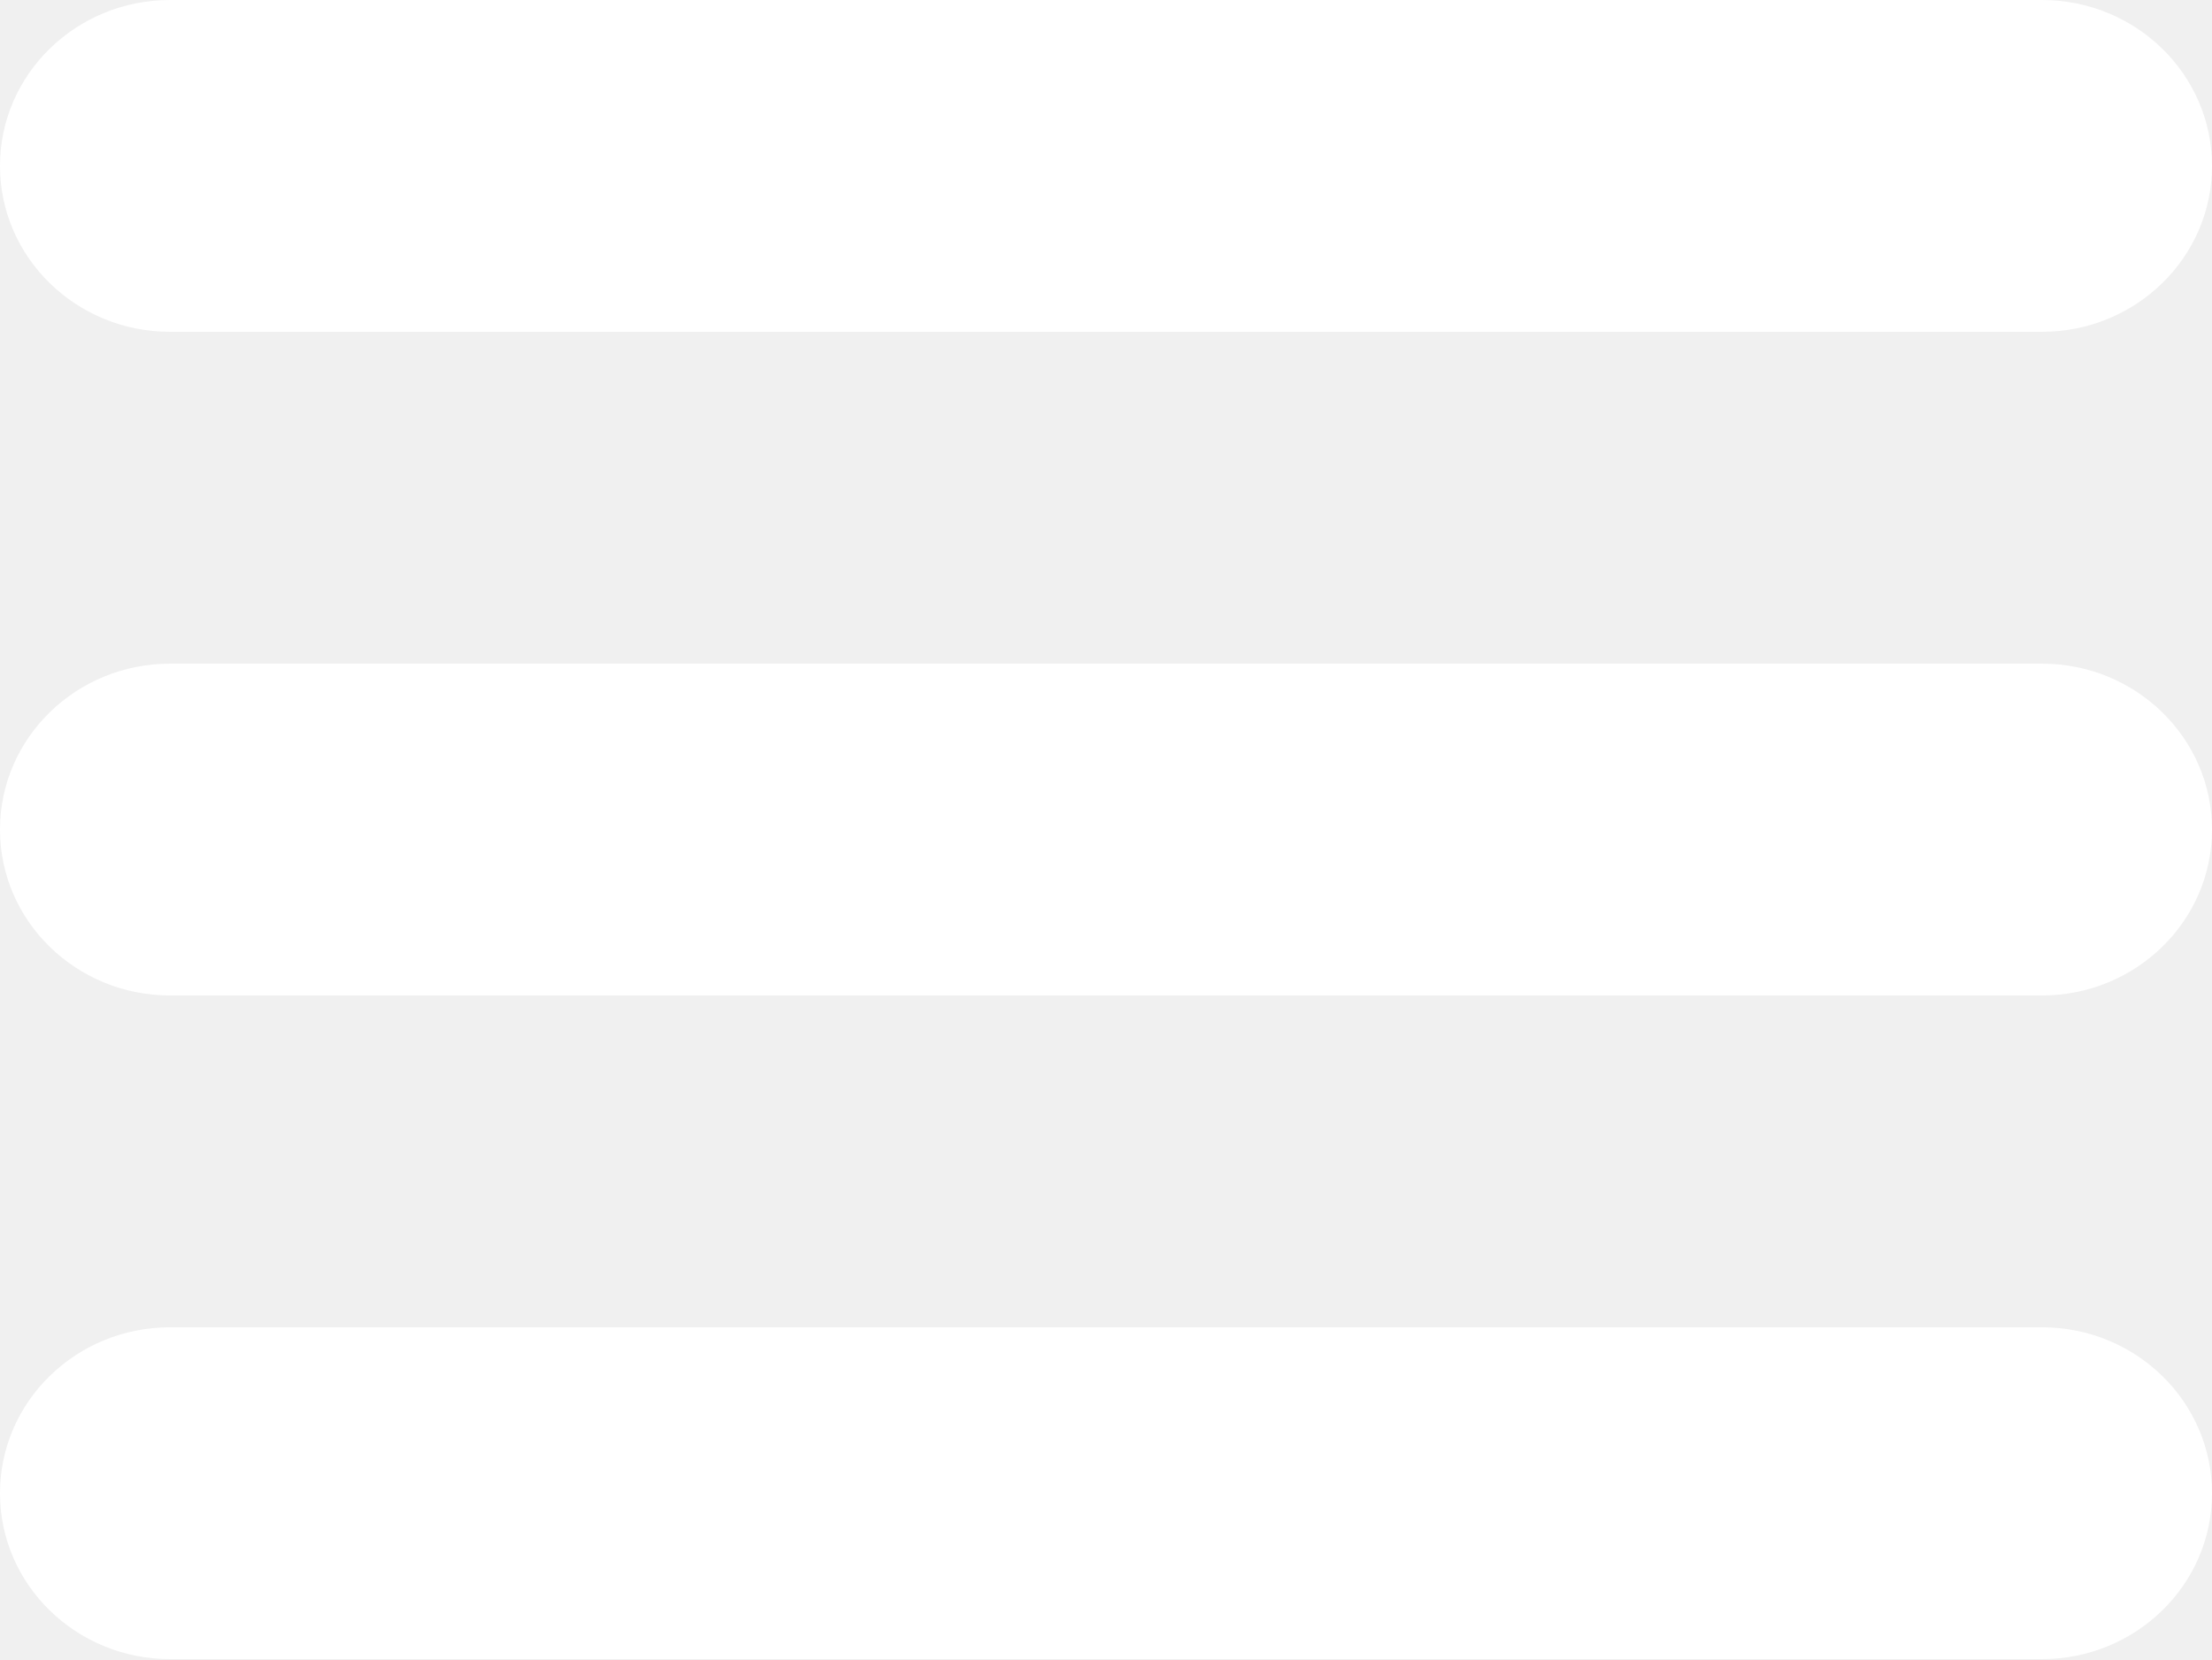
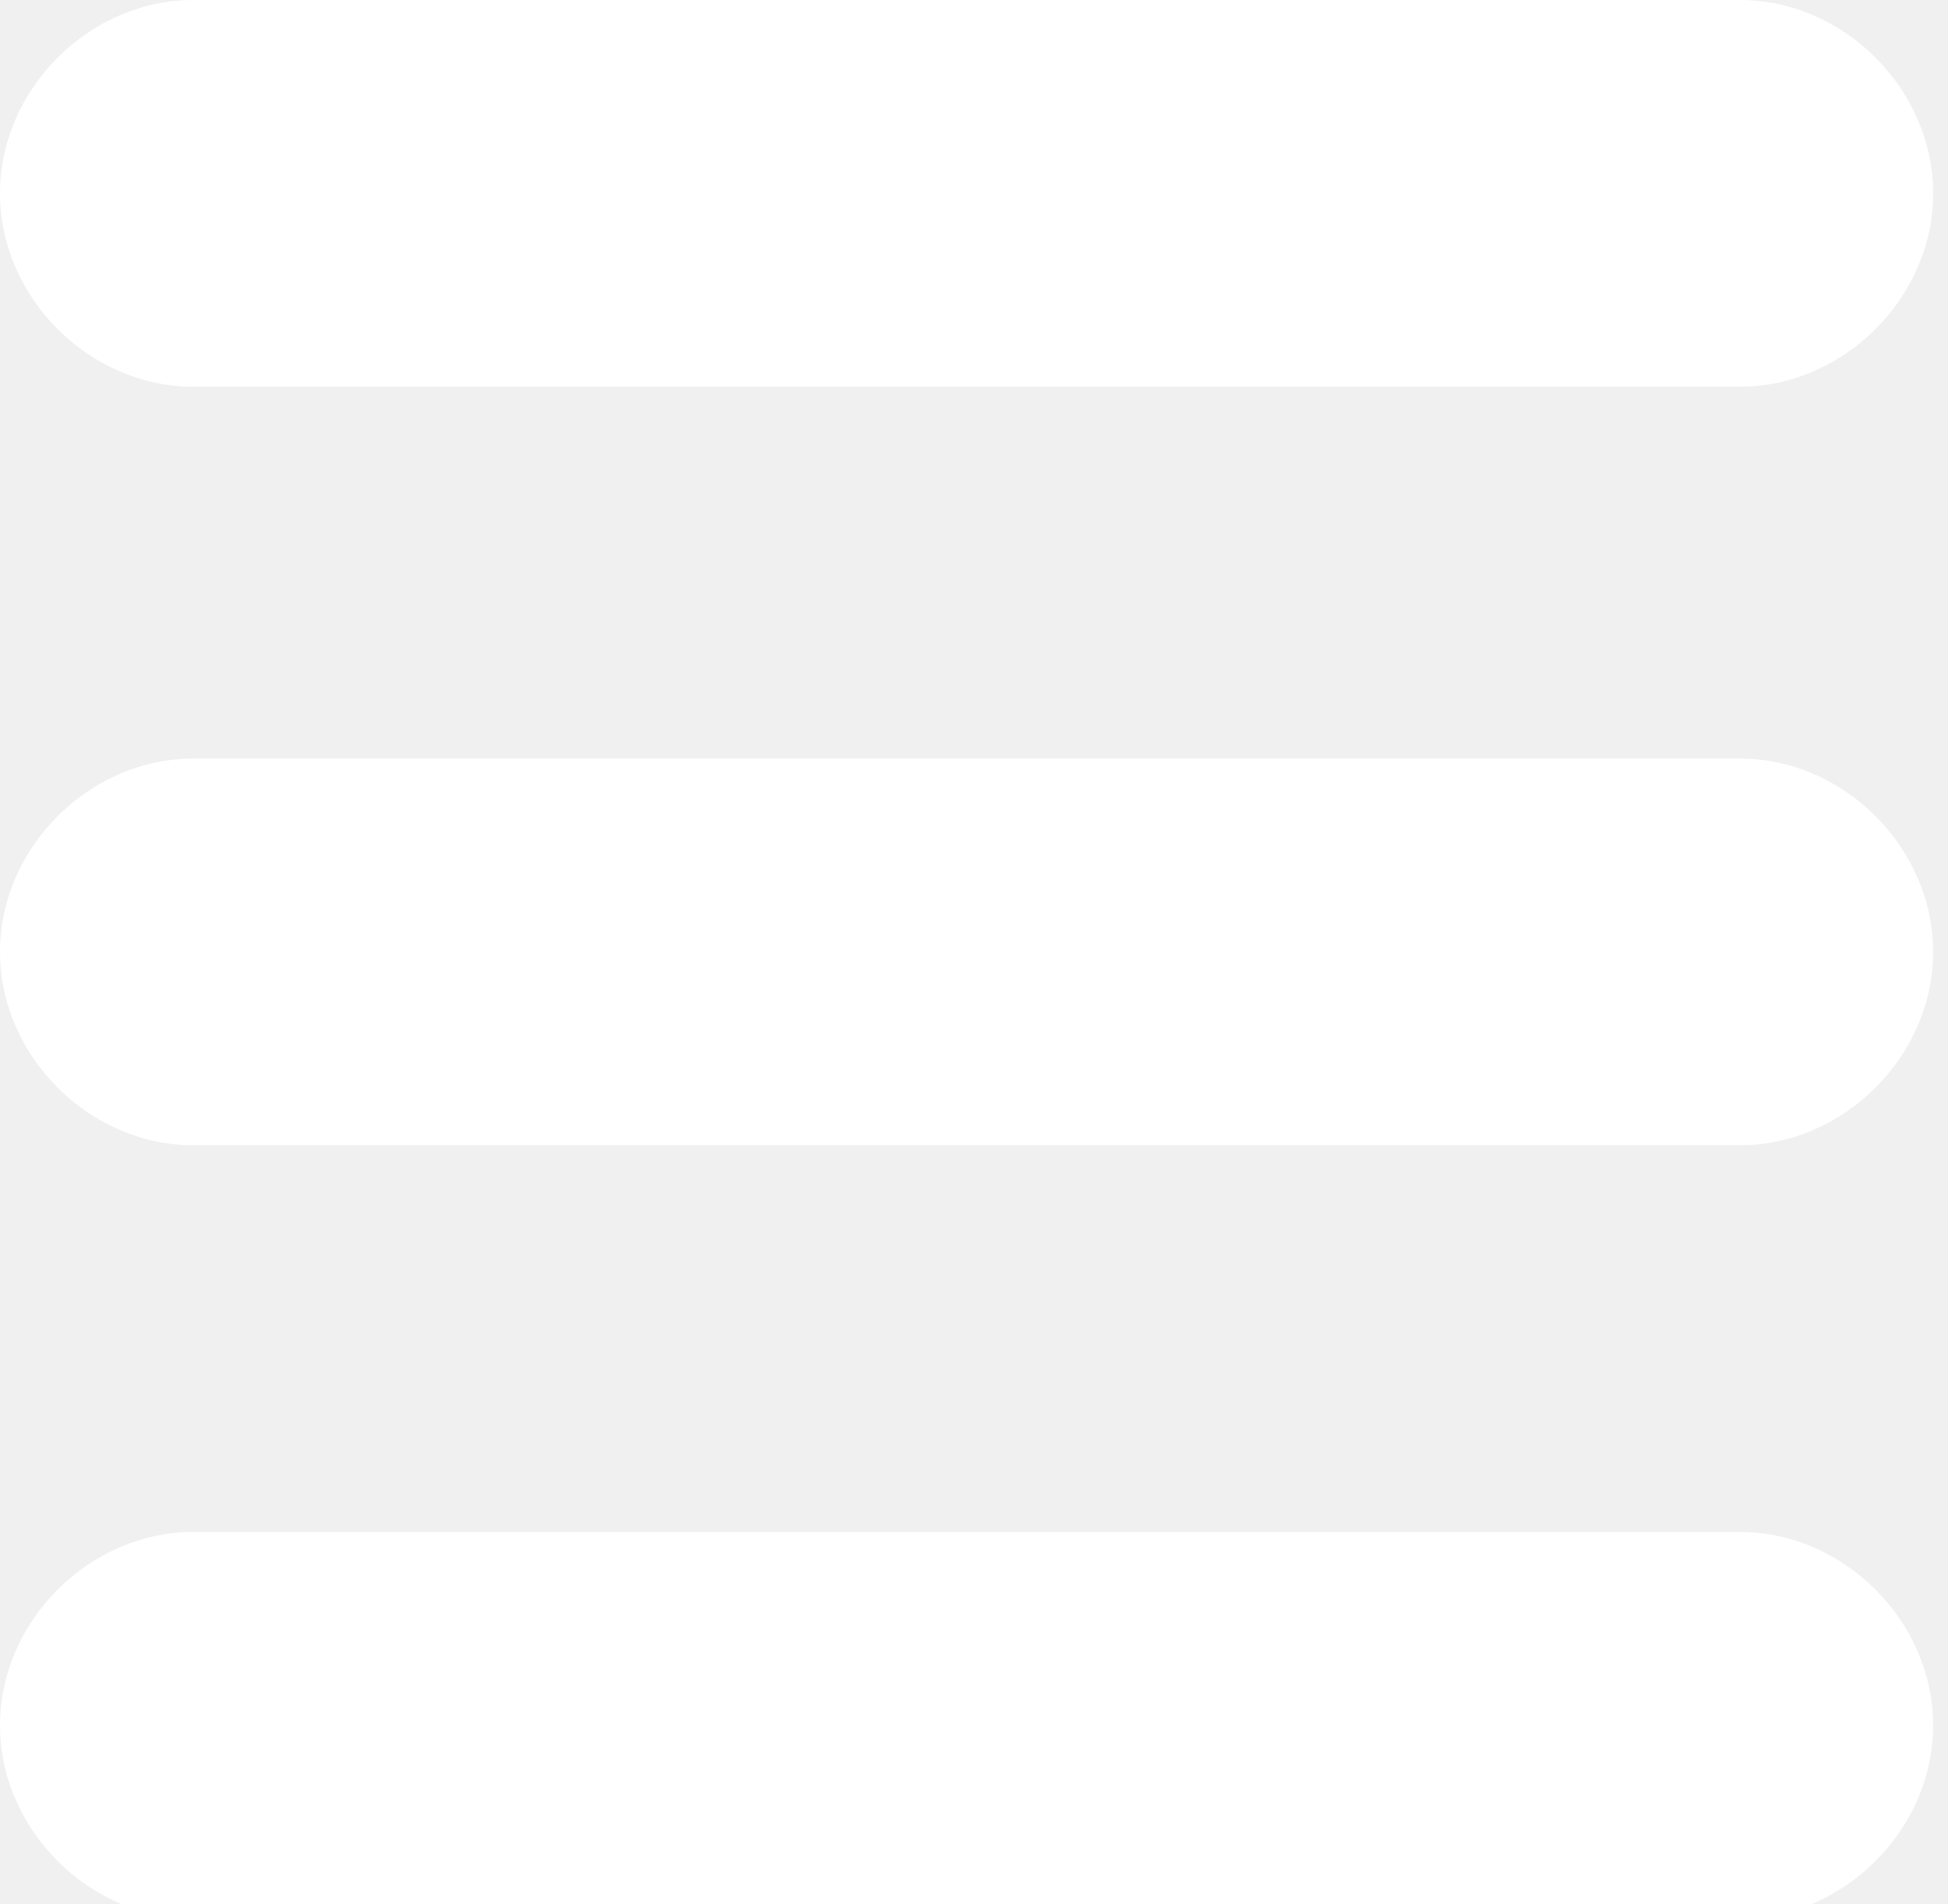
- <svg xmlns="http://www.w3.org/2000/svg" version="1.1" class="menu-icon-svg" x="0px" y="0px" width="28" height="21" viewBox="0 0 28 21" enable-background="new 0 0 28 21" xml:space="preserve">
-   <path fill-rule="evenodd" clip-rule="evenodd" fill="#FFFFFF" d="M2.154,16.8h23.692C27.036,16.8,28,17.74,28,18.9  c0,1.16-0.964,2.1-2.154,2.1H2.154C0.964,21,0,20.06,0,18.9C0,17.74,0.964,16.8,2.154,16.8z M2.154,8.4h23.692  C27.036,8.4,28,9.34,28,10.5c0,1.16-0.964,2.1-2.154,2.1H2.154C0.964,12.6,0,11.66,0,10.5C0,9.34,0.964,8.4,2.154,8.4z M2.154,0  h23.692C27.036,0,28,0.94,28,2.1c0,1.16-0.964,2.1-2.154,2.1H2.154C0.964,4.2,0,3.26,0,2.1C0,0.94,0.964,0,2.154,0z" />
+ <svg xmlns="http://www.w3.org/2000/svg" version="1.1" id="Layer_1" x="0px" y="0px" viewBox="0 0 13.1 12.8" style="enable-background:new 0 0 13.1 12.8;" xml:space="preserve">
+   <style type="text/css">
+ 	.st0{fill:#FFFFFF;}
+ </style>
+   <path class="st0" d="M1.3,10.3h10.4c0.7,0,1.3,0.6,1.3,1.3s-0.6,1.3-1.3,1.3H1.3c-0.7,0-1.3-0.6-1.3-1.3S0.6,10.3,1.3,10.3z   M1.3,5.1h10.4c0.7,0,1.3,0.6,1.3,1.3s-0.6,1.3-1.3,1.3H1.3C0.6,7.7,0,7.1,0,6.4S0.6,5.1,1.3,5.1z M1.3,0h10.4  c0.7,0,1.3,0.6,1.3,1.3s-0.6,1.3-1.3,1.3H1.3C0.6,2.6,0,2,0,1.3S0.6,0,1.3,0z" />
</svg>
